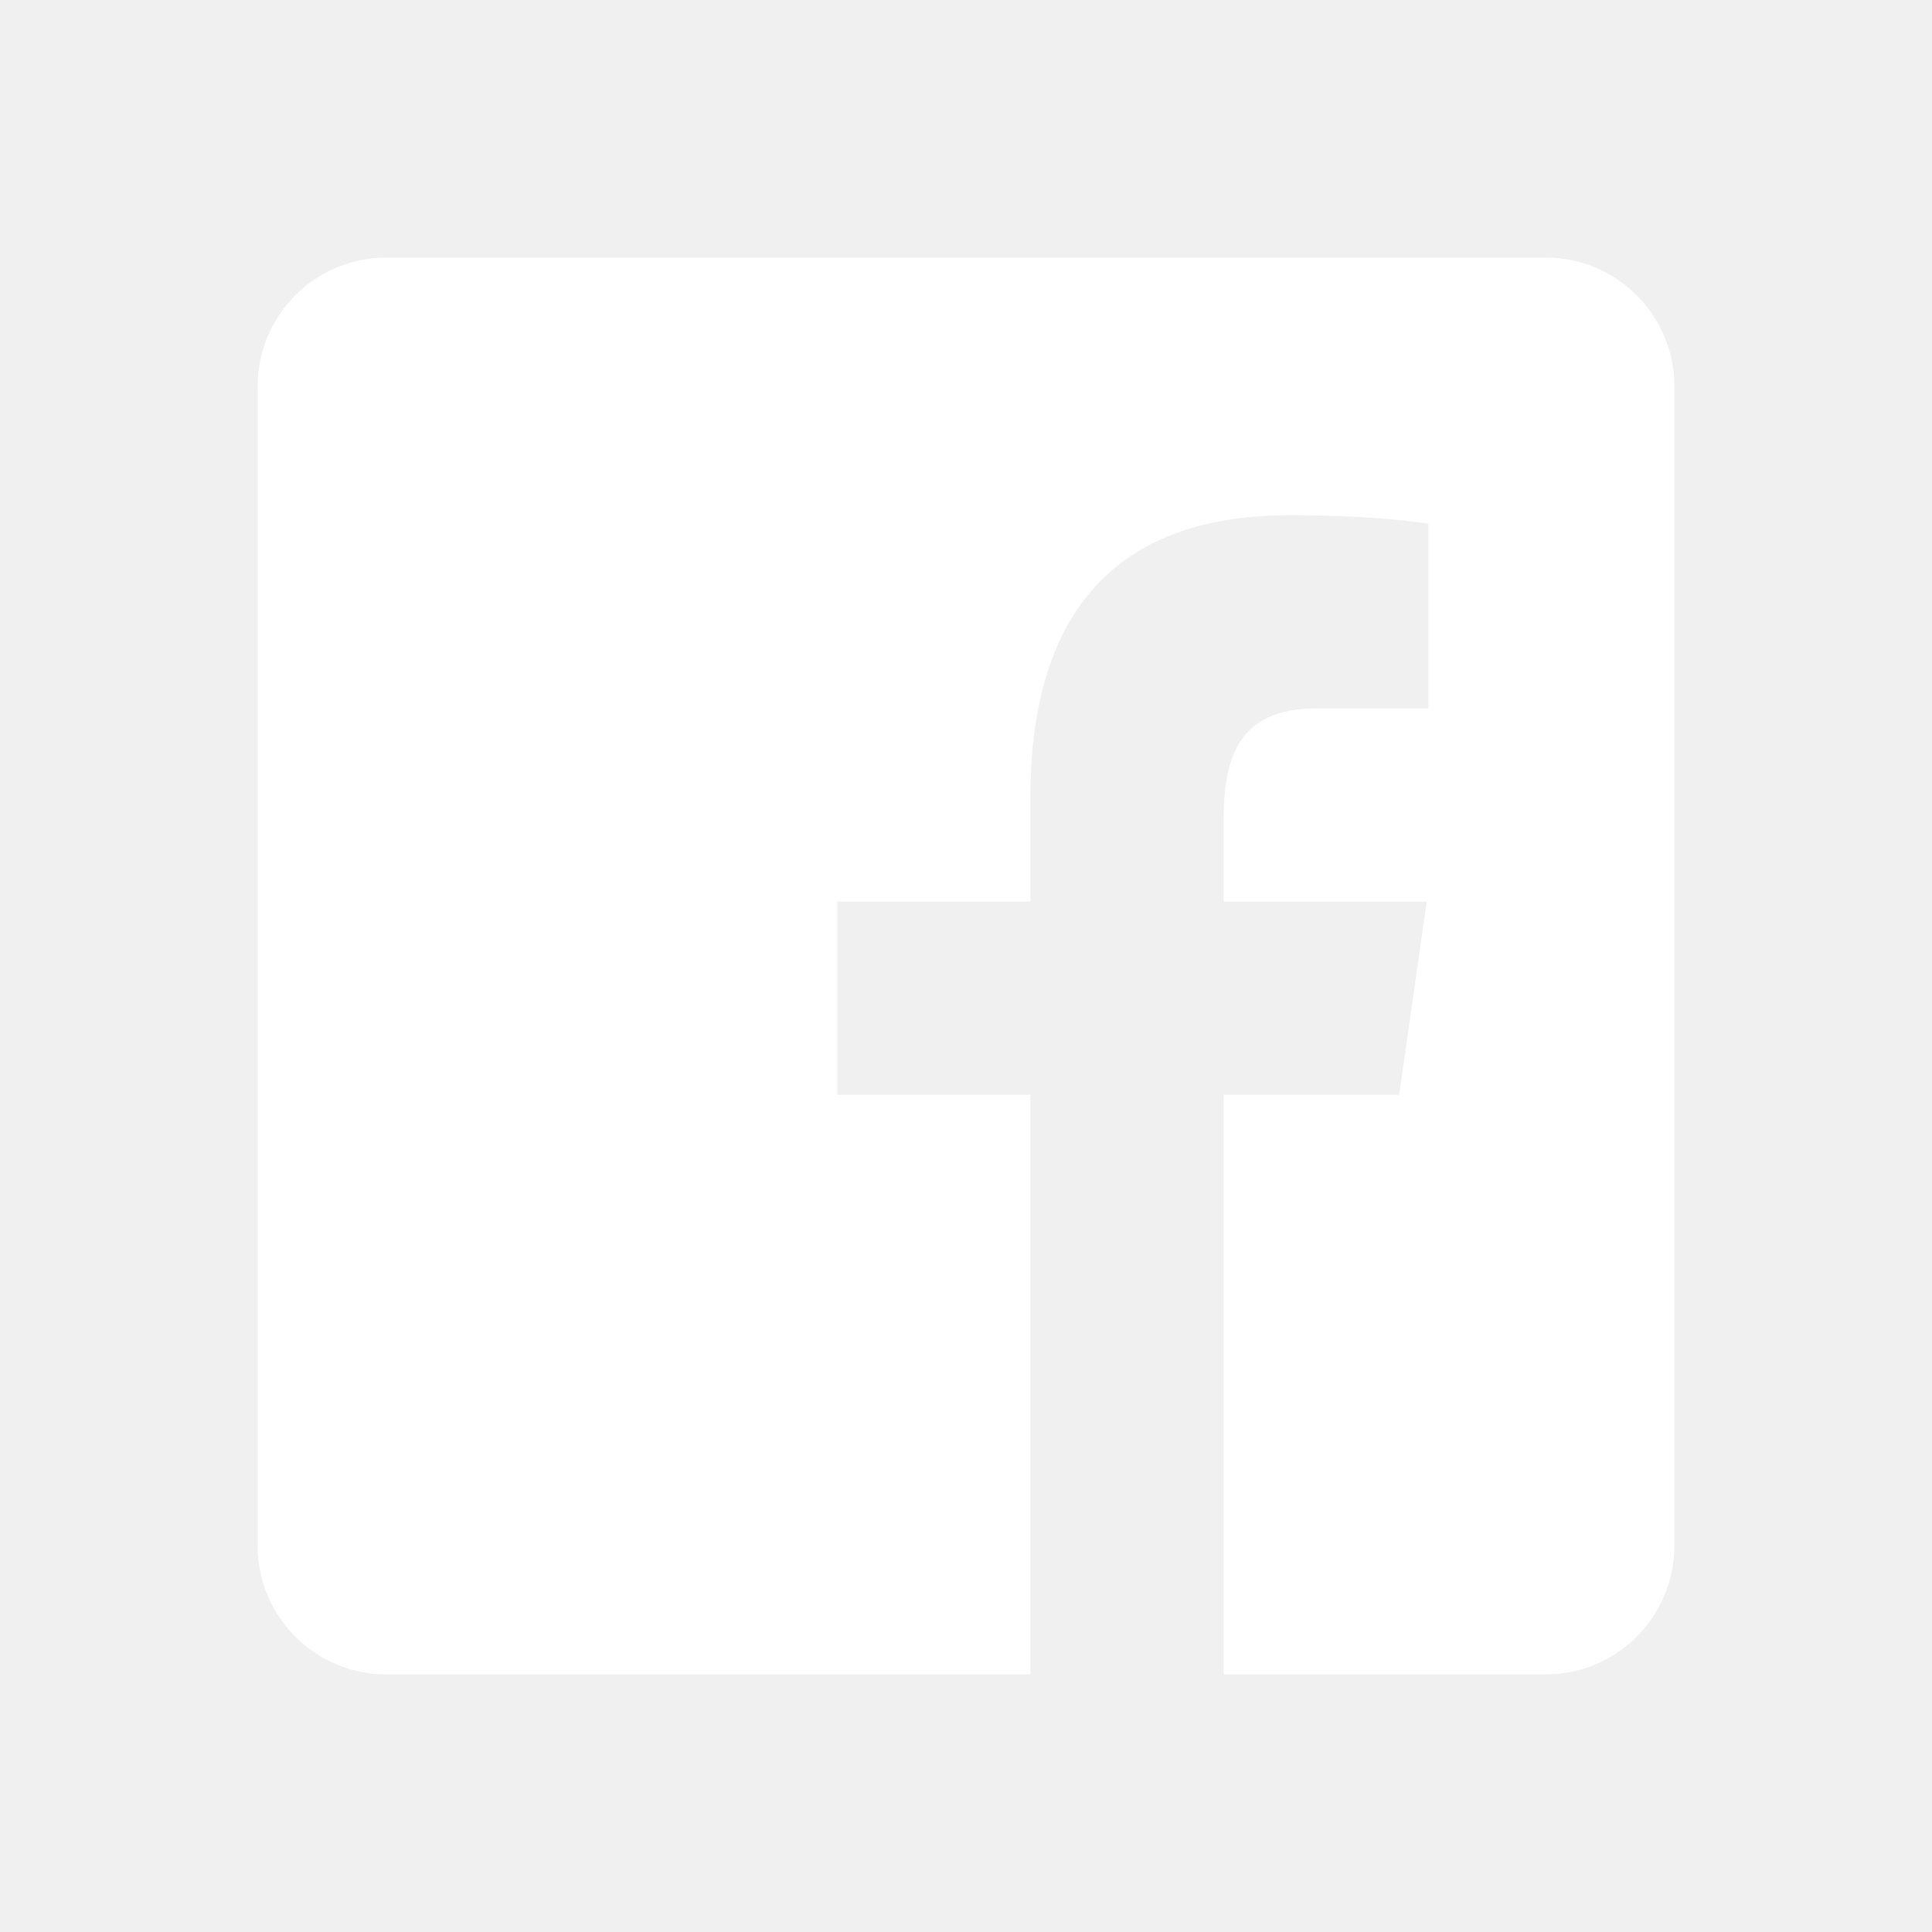
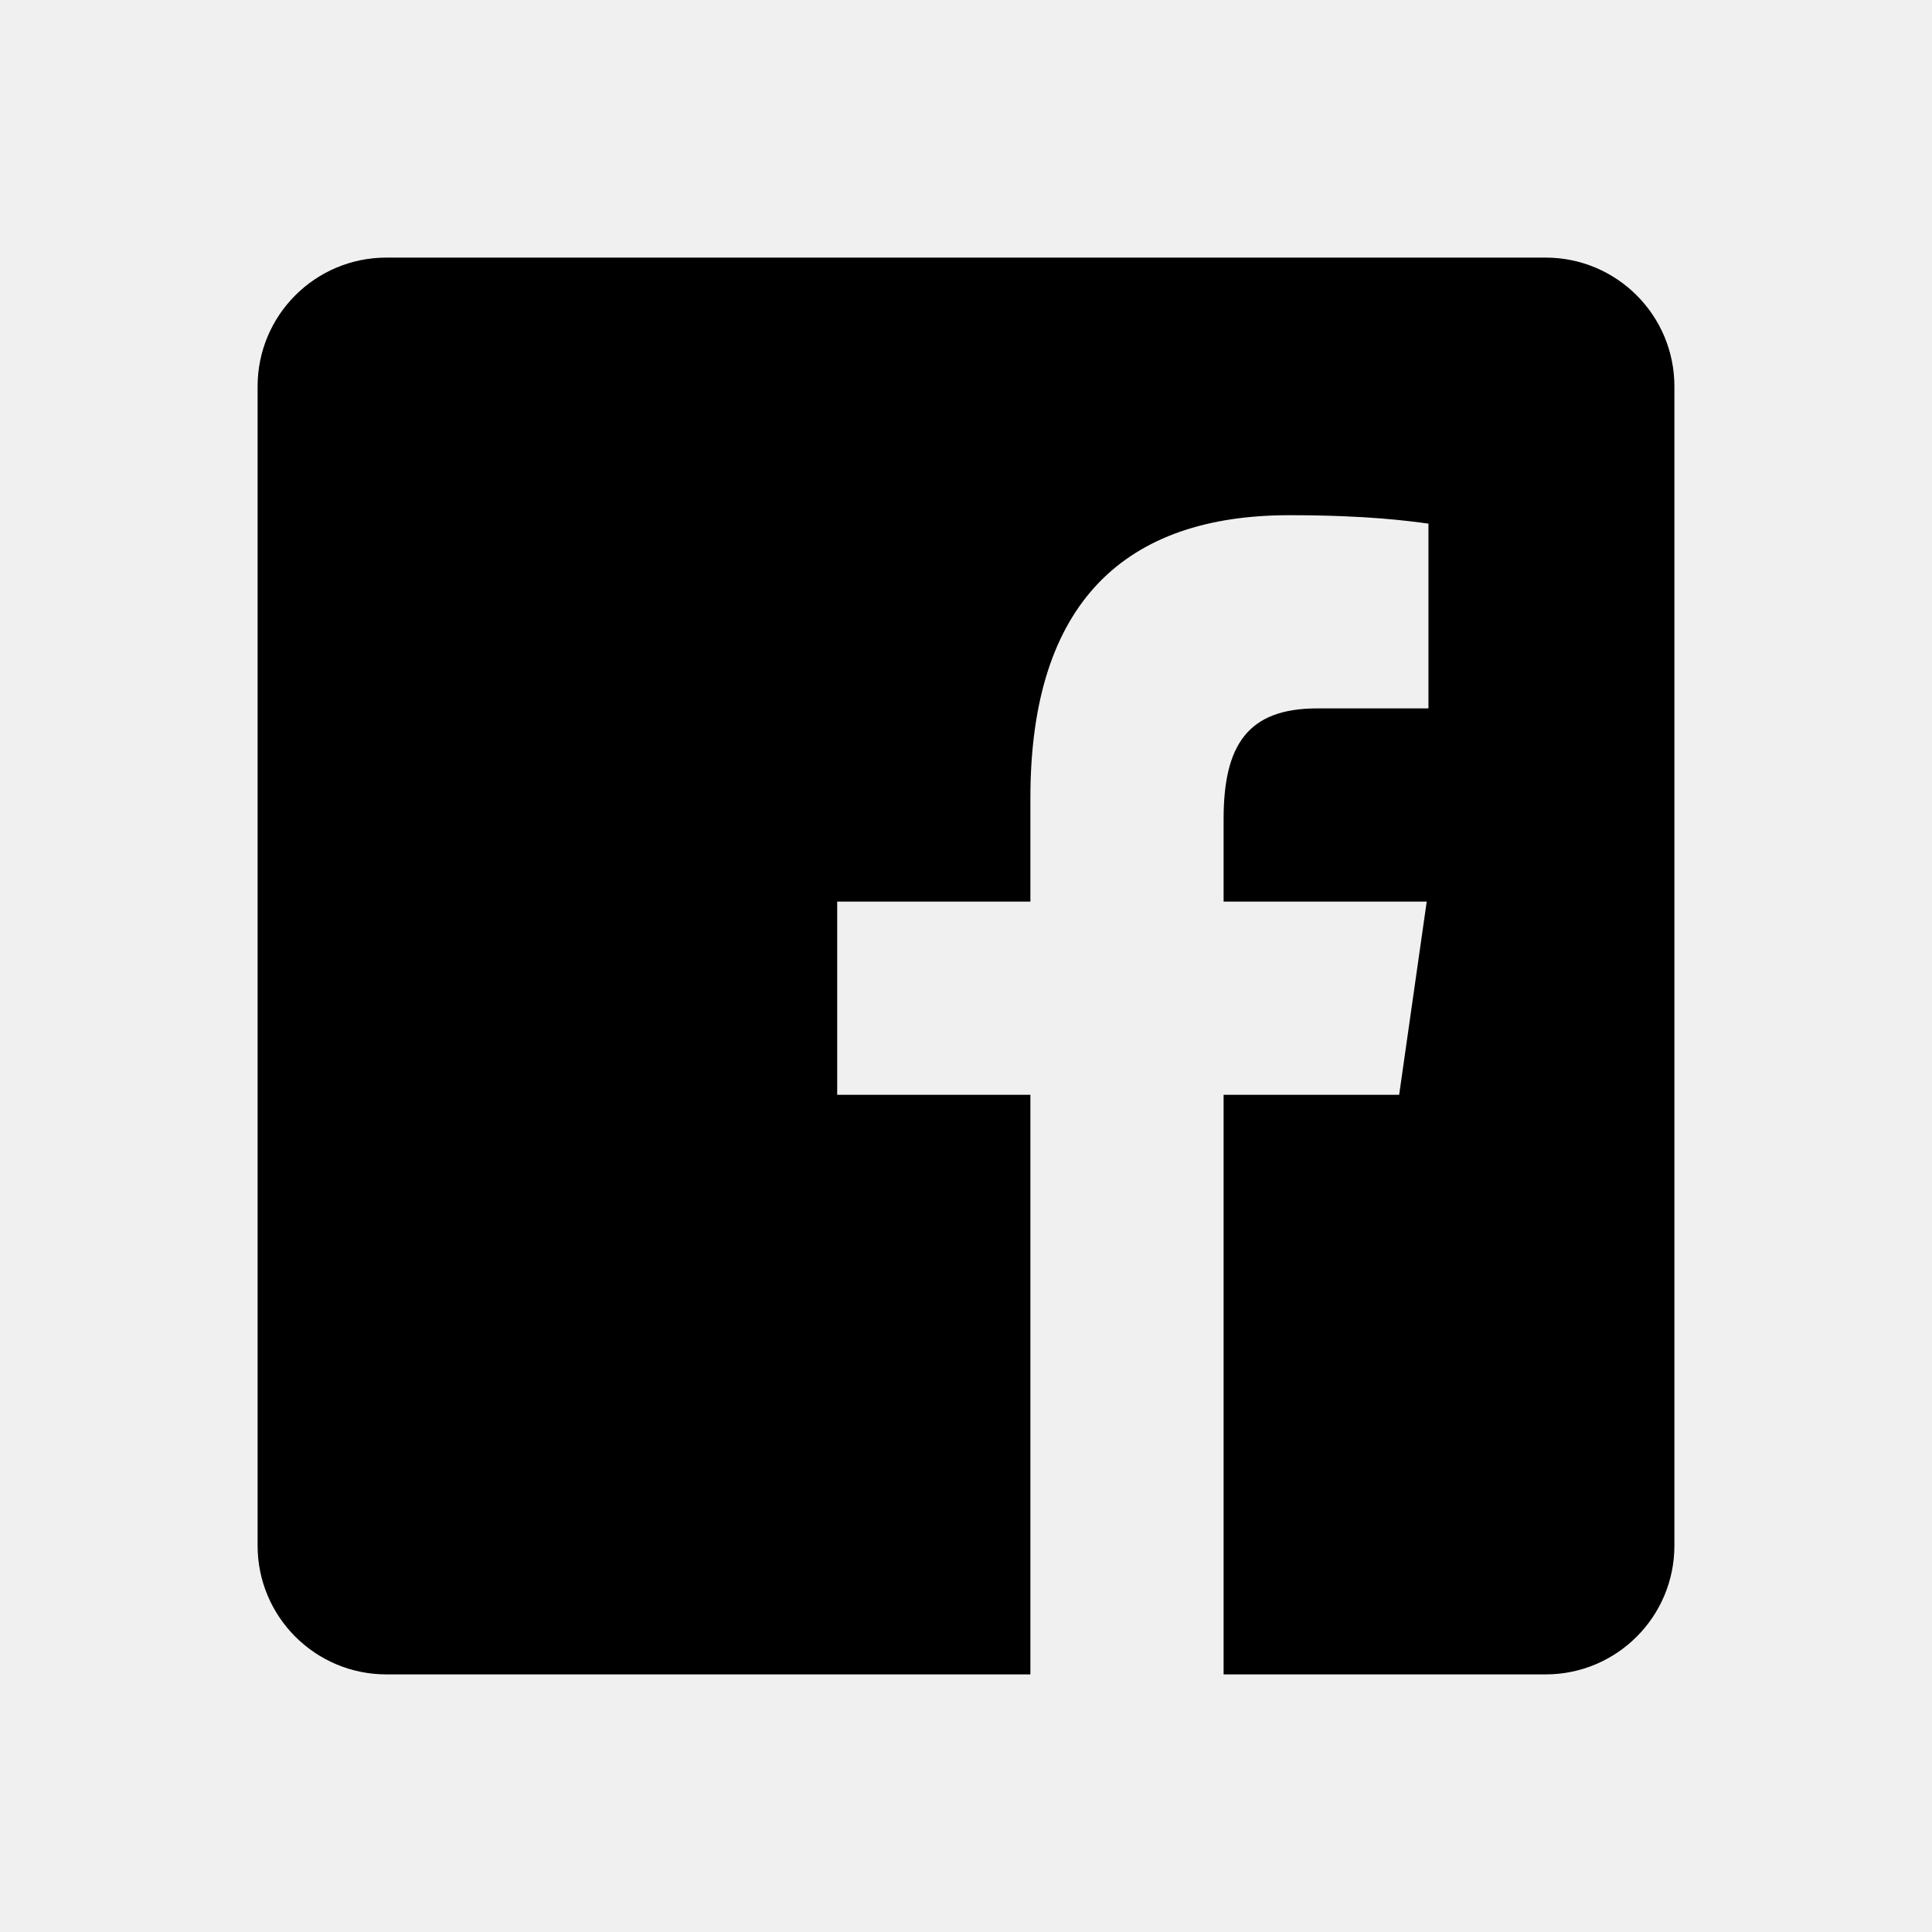
<svg xmlns="http://www.w3.org/2000/svg" viewBox="0,0,256,256" width="30px" height="30px" fill-rule="nonzero">
-   <g fill="#ffffff" fill-rule="nonzero" stroke="none" stroke-width="1" stroke-linecap="butt" stroke-linejoin="miter" stroke-miterlimit="10" stroke-dasharray="" stroke-dashoffset="0" font-family="none" font-weight="none" font-size="none" text-anchor="none" style="mix-blend-mode: normal">
+   <g fill="current" fill-rule="nonzero" stroke="none" stroke-width="1" stroke-linecap="butt" stroke-linejoin="miter" stroke-miterlimit="10" stroke-dasharray="" stroke-dashoffset="0" font-family="none" font-weight="none" font-size="none" text-anchor="none" style="mix-blend-mode: normal">
    <g transform="scale(8.53333,8.53333)">
      <path d="M24,4h-18c-1.105,0 -2,0.895 -2,2v18c0,1.105 0.895,2 2,2h10v-9h-3v-3h3v-1.611c0,-3.05 1.486,-4.389 4.021,-4.389c1.214,0 1.856,0.09 2.16,0.131v2.869h-1.729c-1.076,0 -1.452,0.568 -1.452,1.718v1.282h3.154l-0.428,3h-2.726v9h5c1.105,0 2,-0.895 2,-2v-18c0,-1.105 -0.896,-2 -2,-2z" />
    </g>
  </g>
</svg>
